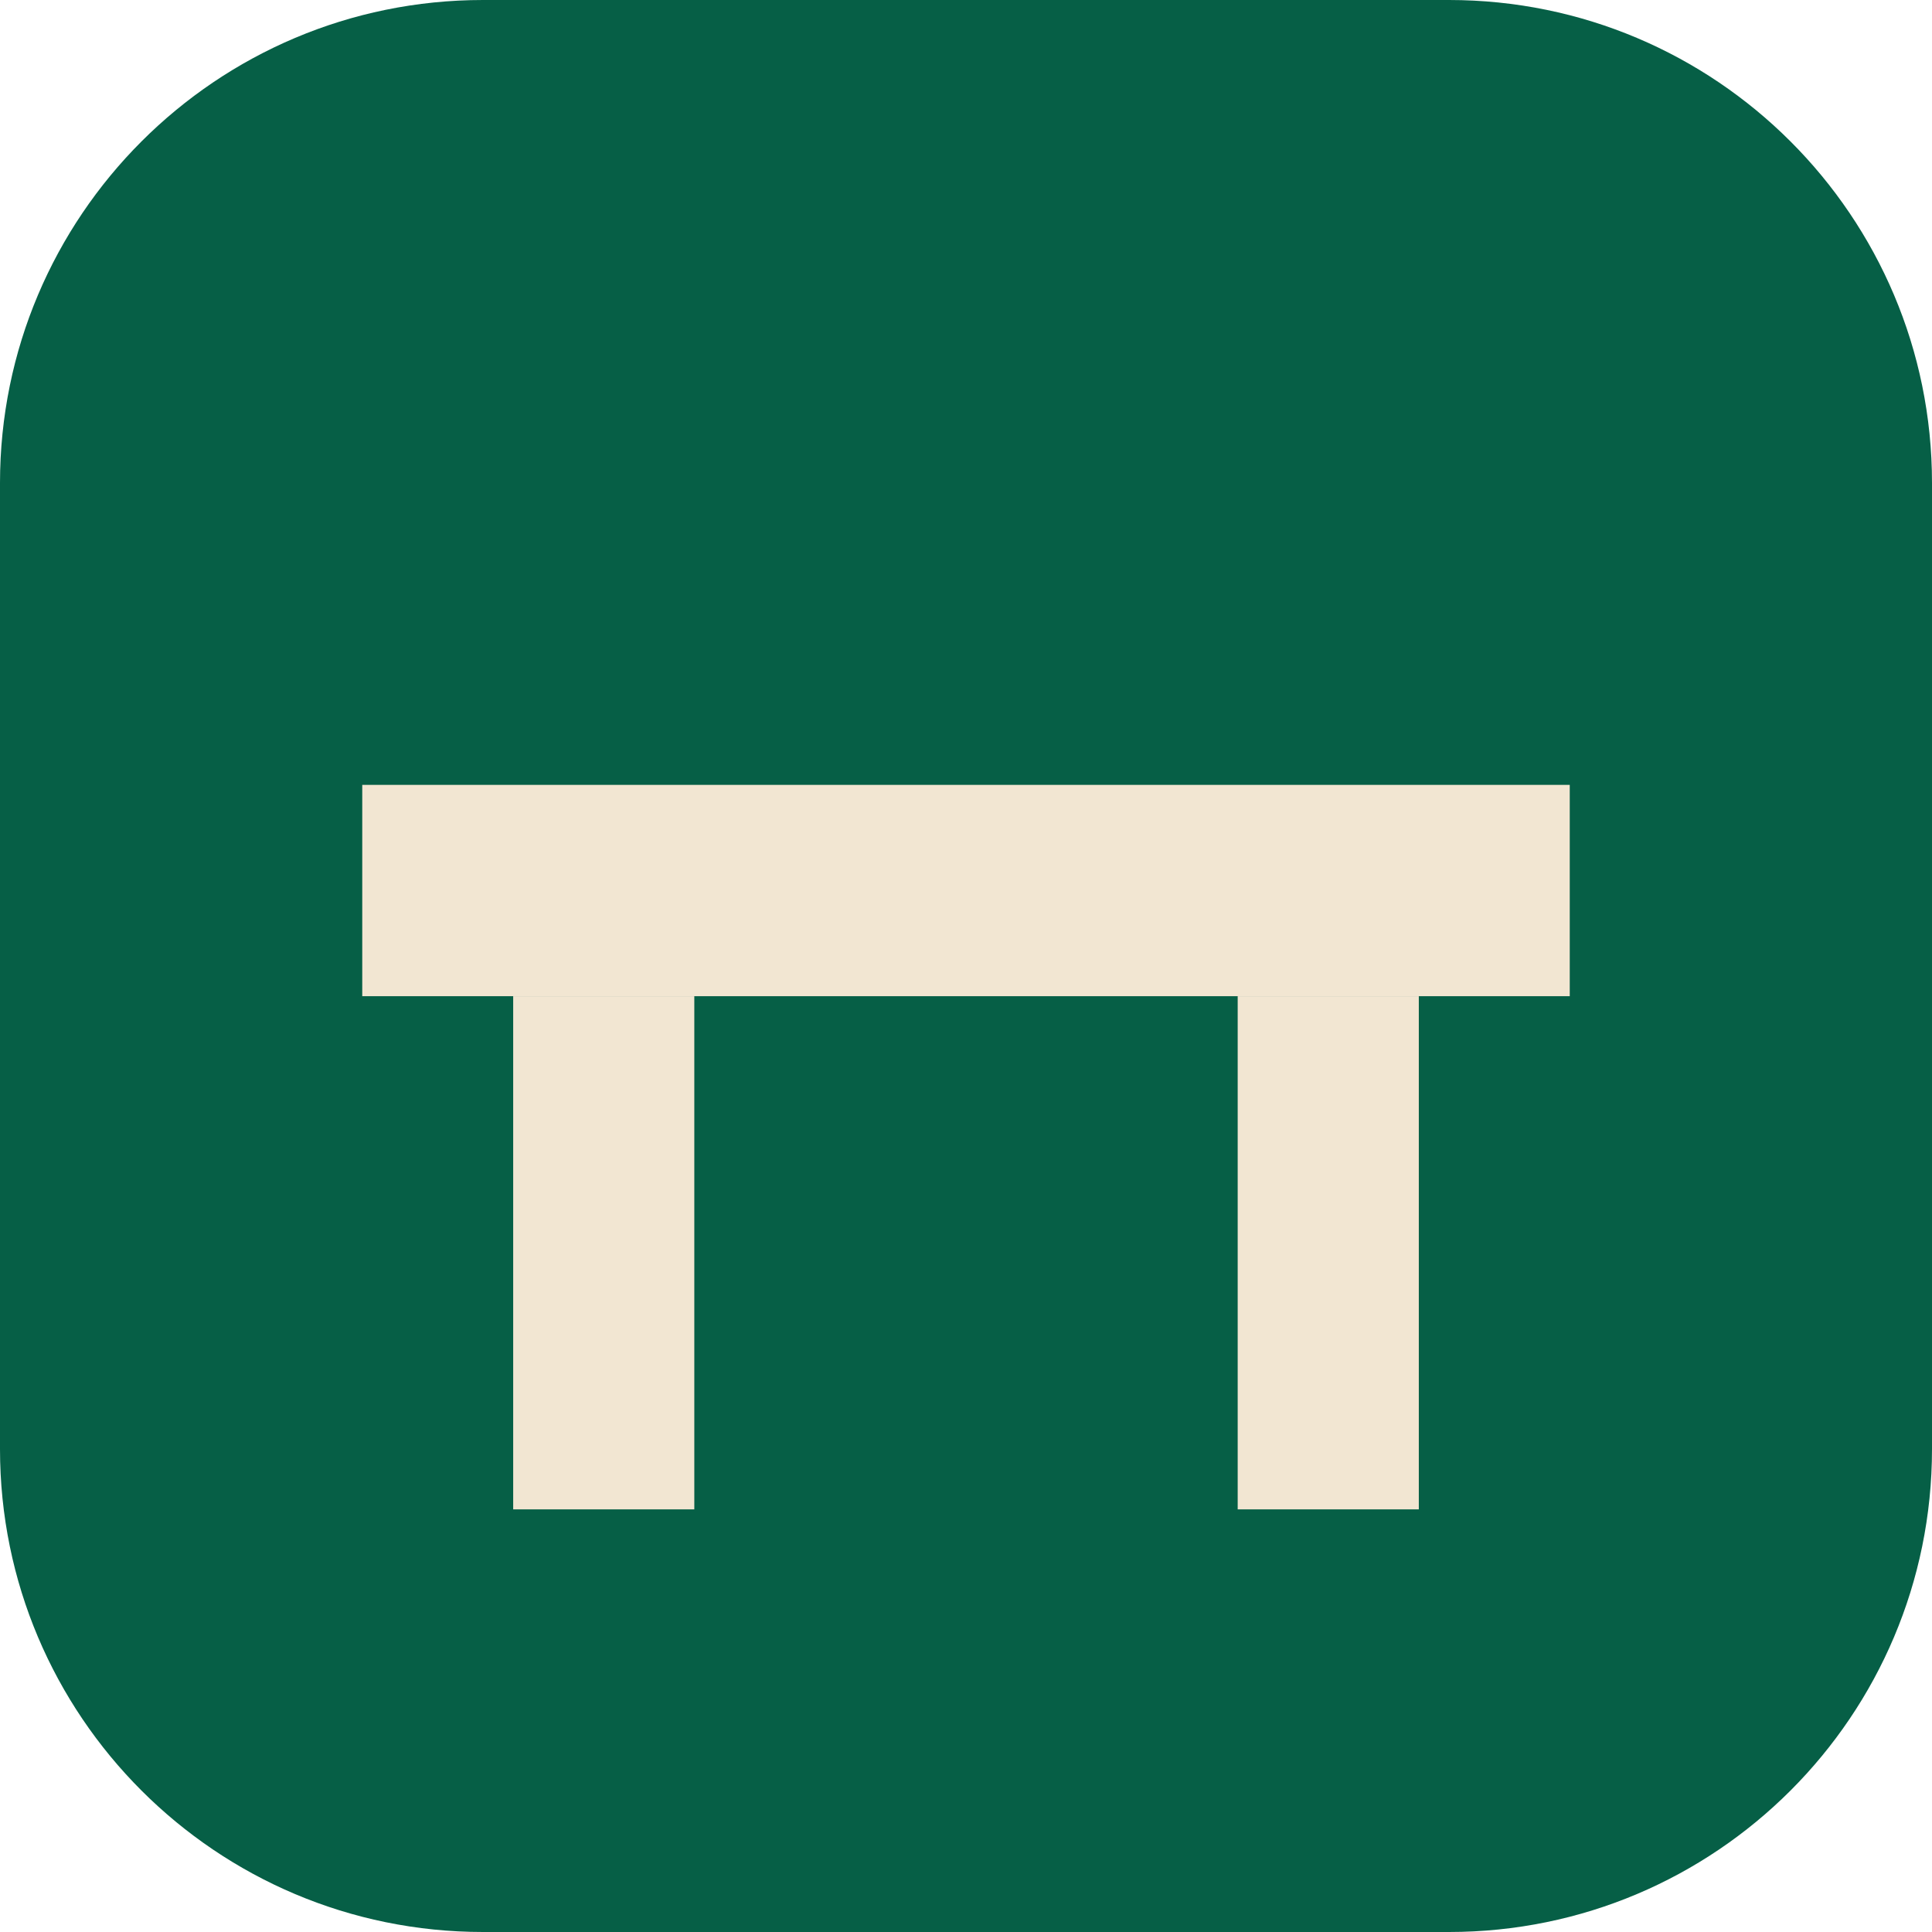
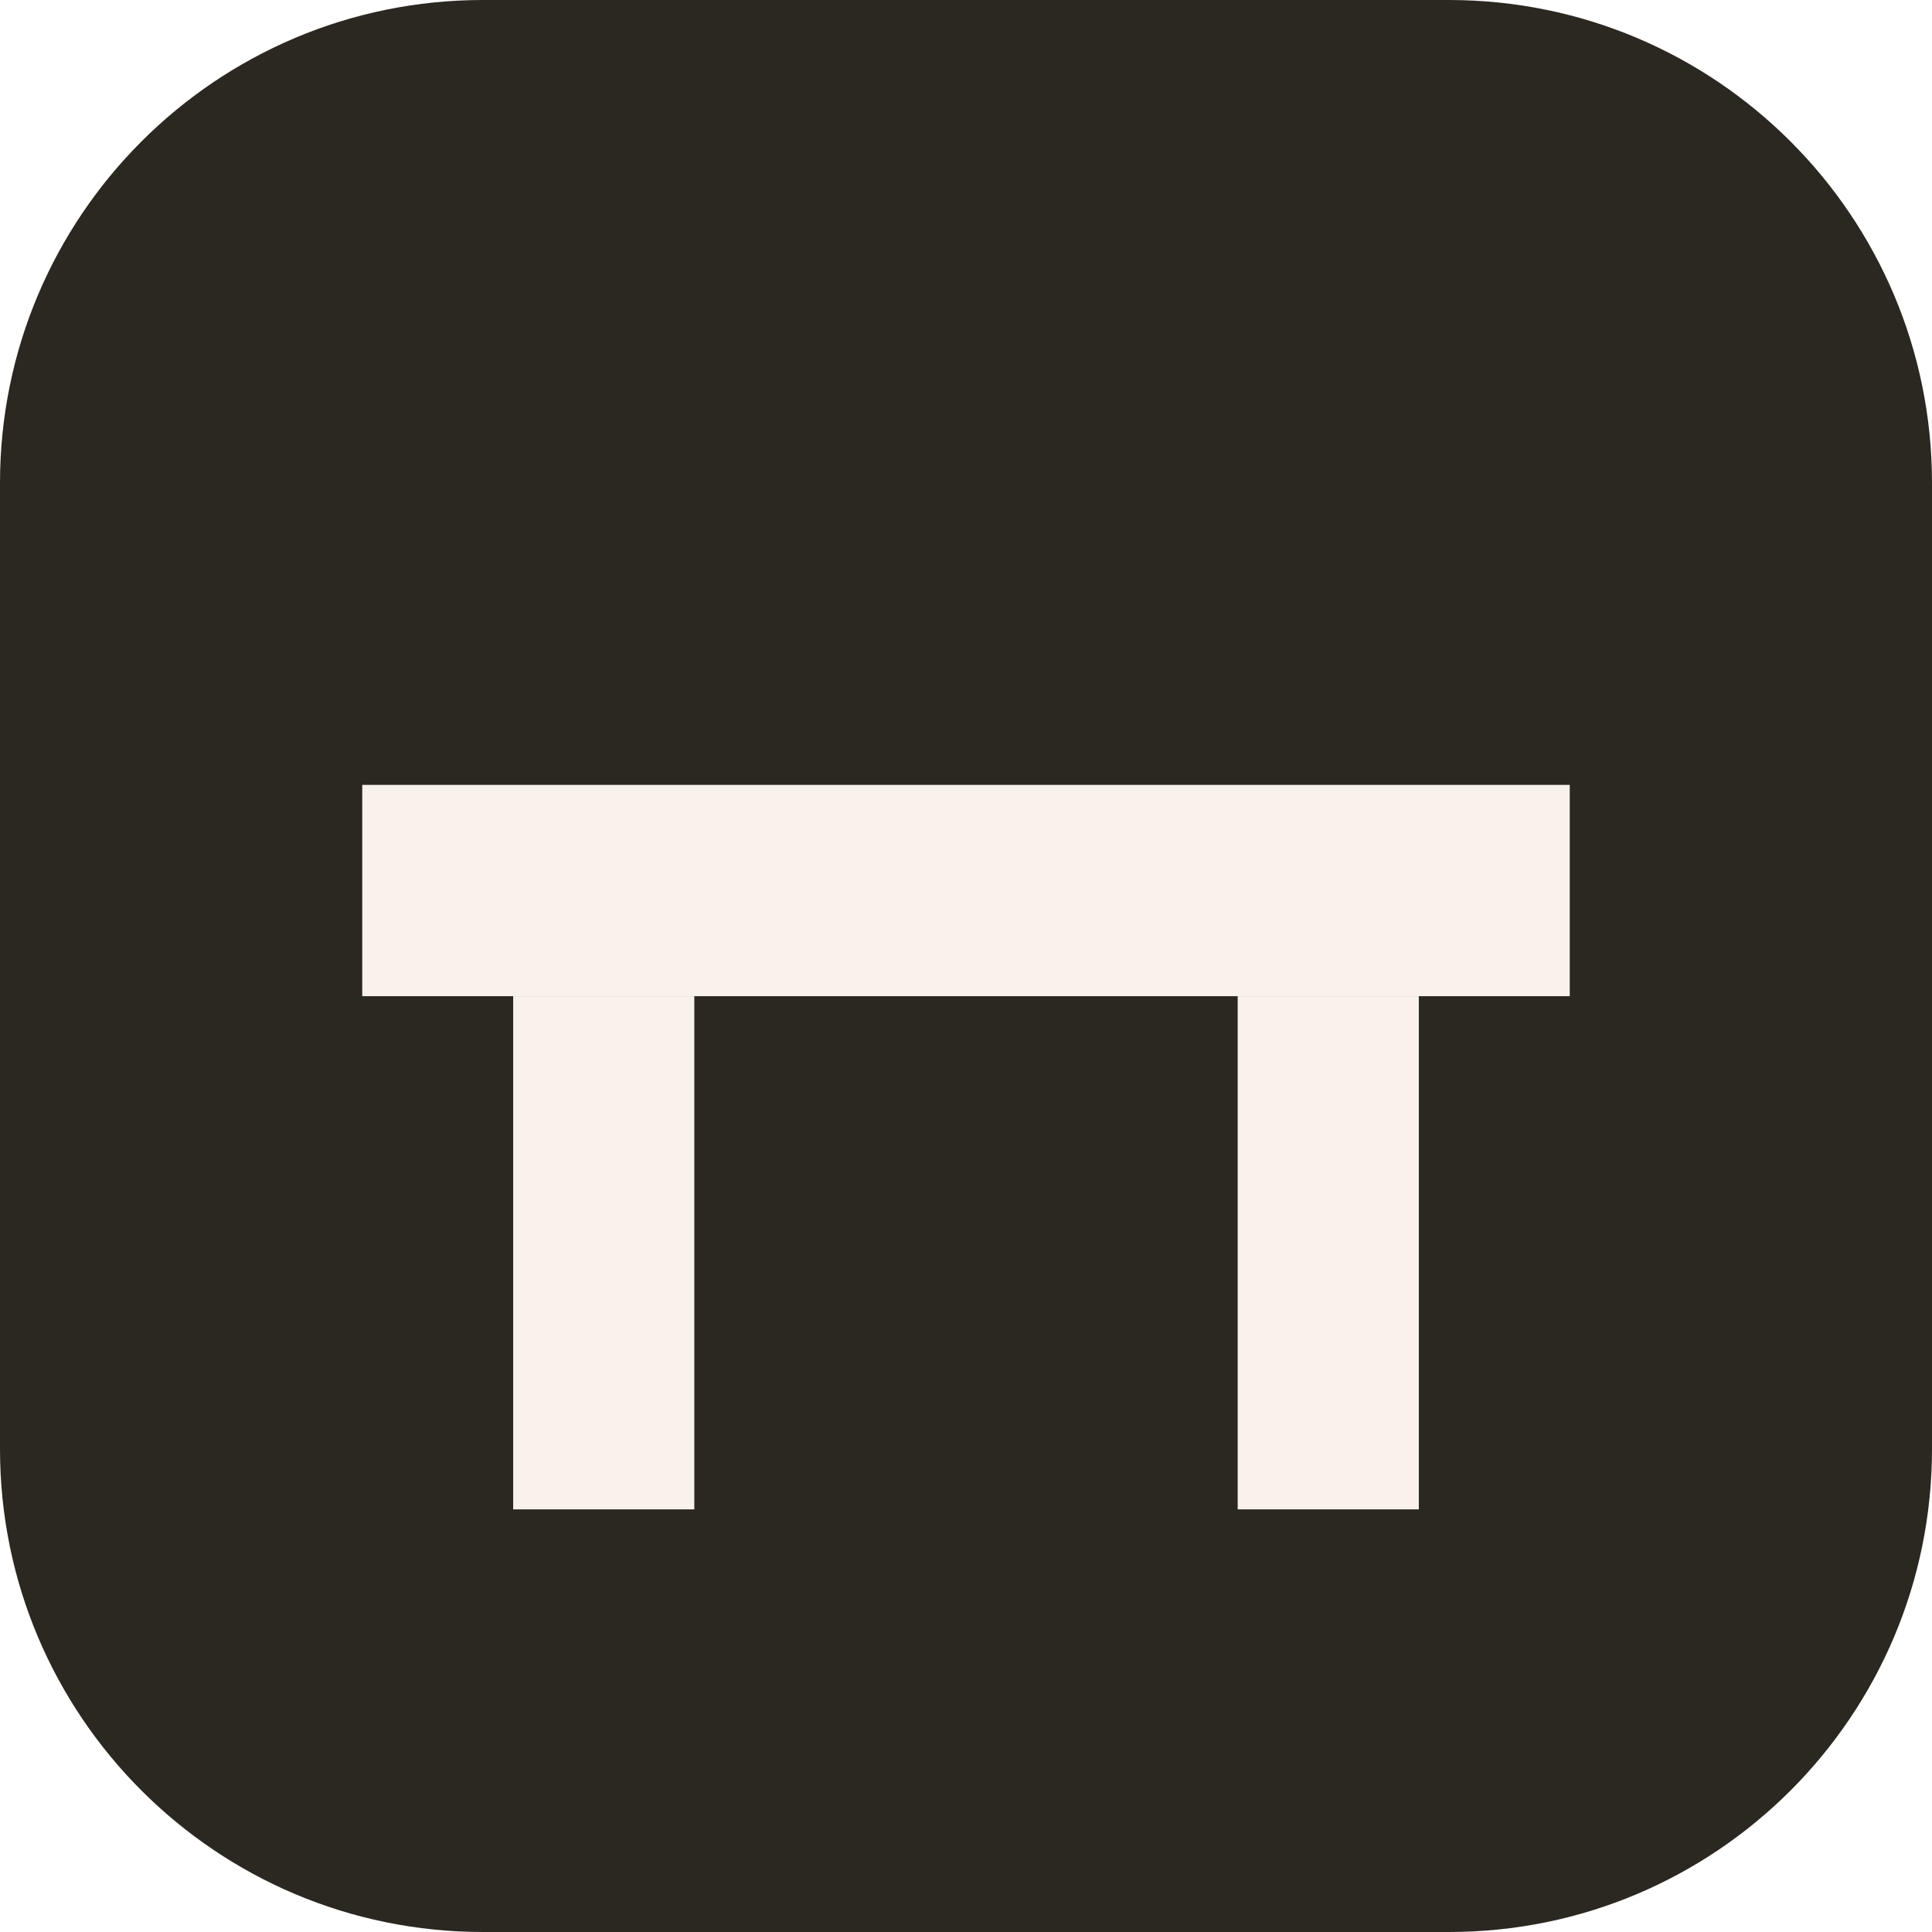
<svg xmlns="http://www.w3.org/2000/svg" viewBox="0 0 32 32">
-   <rect width="32" height="32" rx="8" fill="#065F46" />
-   <path d="M6 13h20v3.5H6z" fill="#F2E6D2" />
-   <path d="M8.5 16.5h3V25h-3zM20.5 16.5h3V25h-3z" fill="#F2E6D2" />
+   <rect width="32" height="32" rx="8" fill="#2B2721" />
+   <path d="M6 13h20v3.5H6z" fill="#F9F2EA" />
+   <path d="M8.5 16.5h3V25h-3zM20.5 16.5h3V25h-3z" fill="#F9F2EA" />
</svg>
